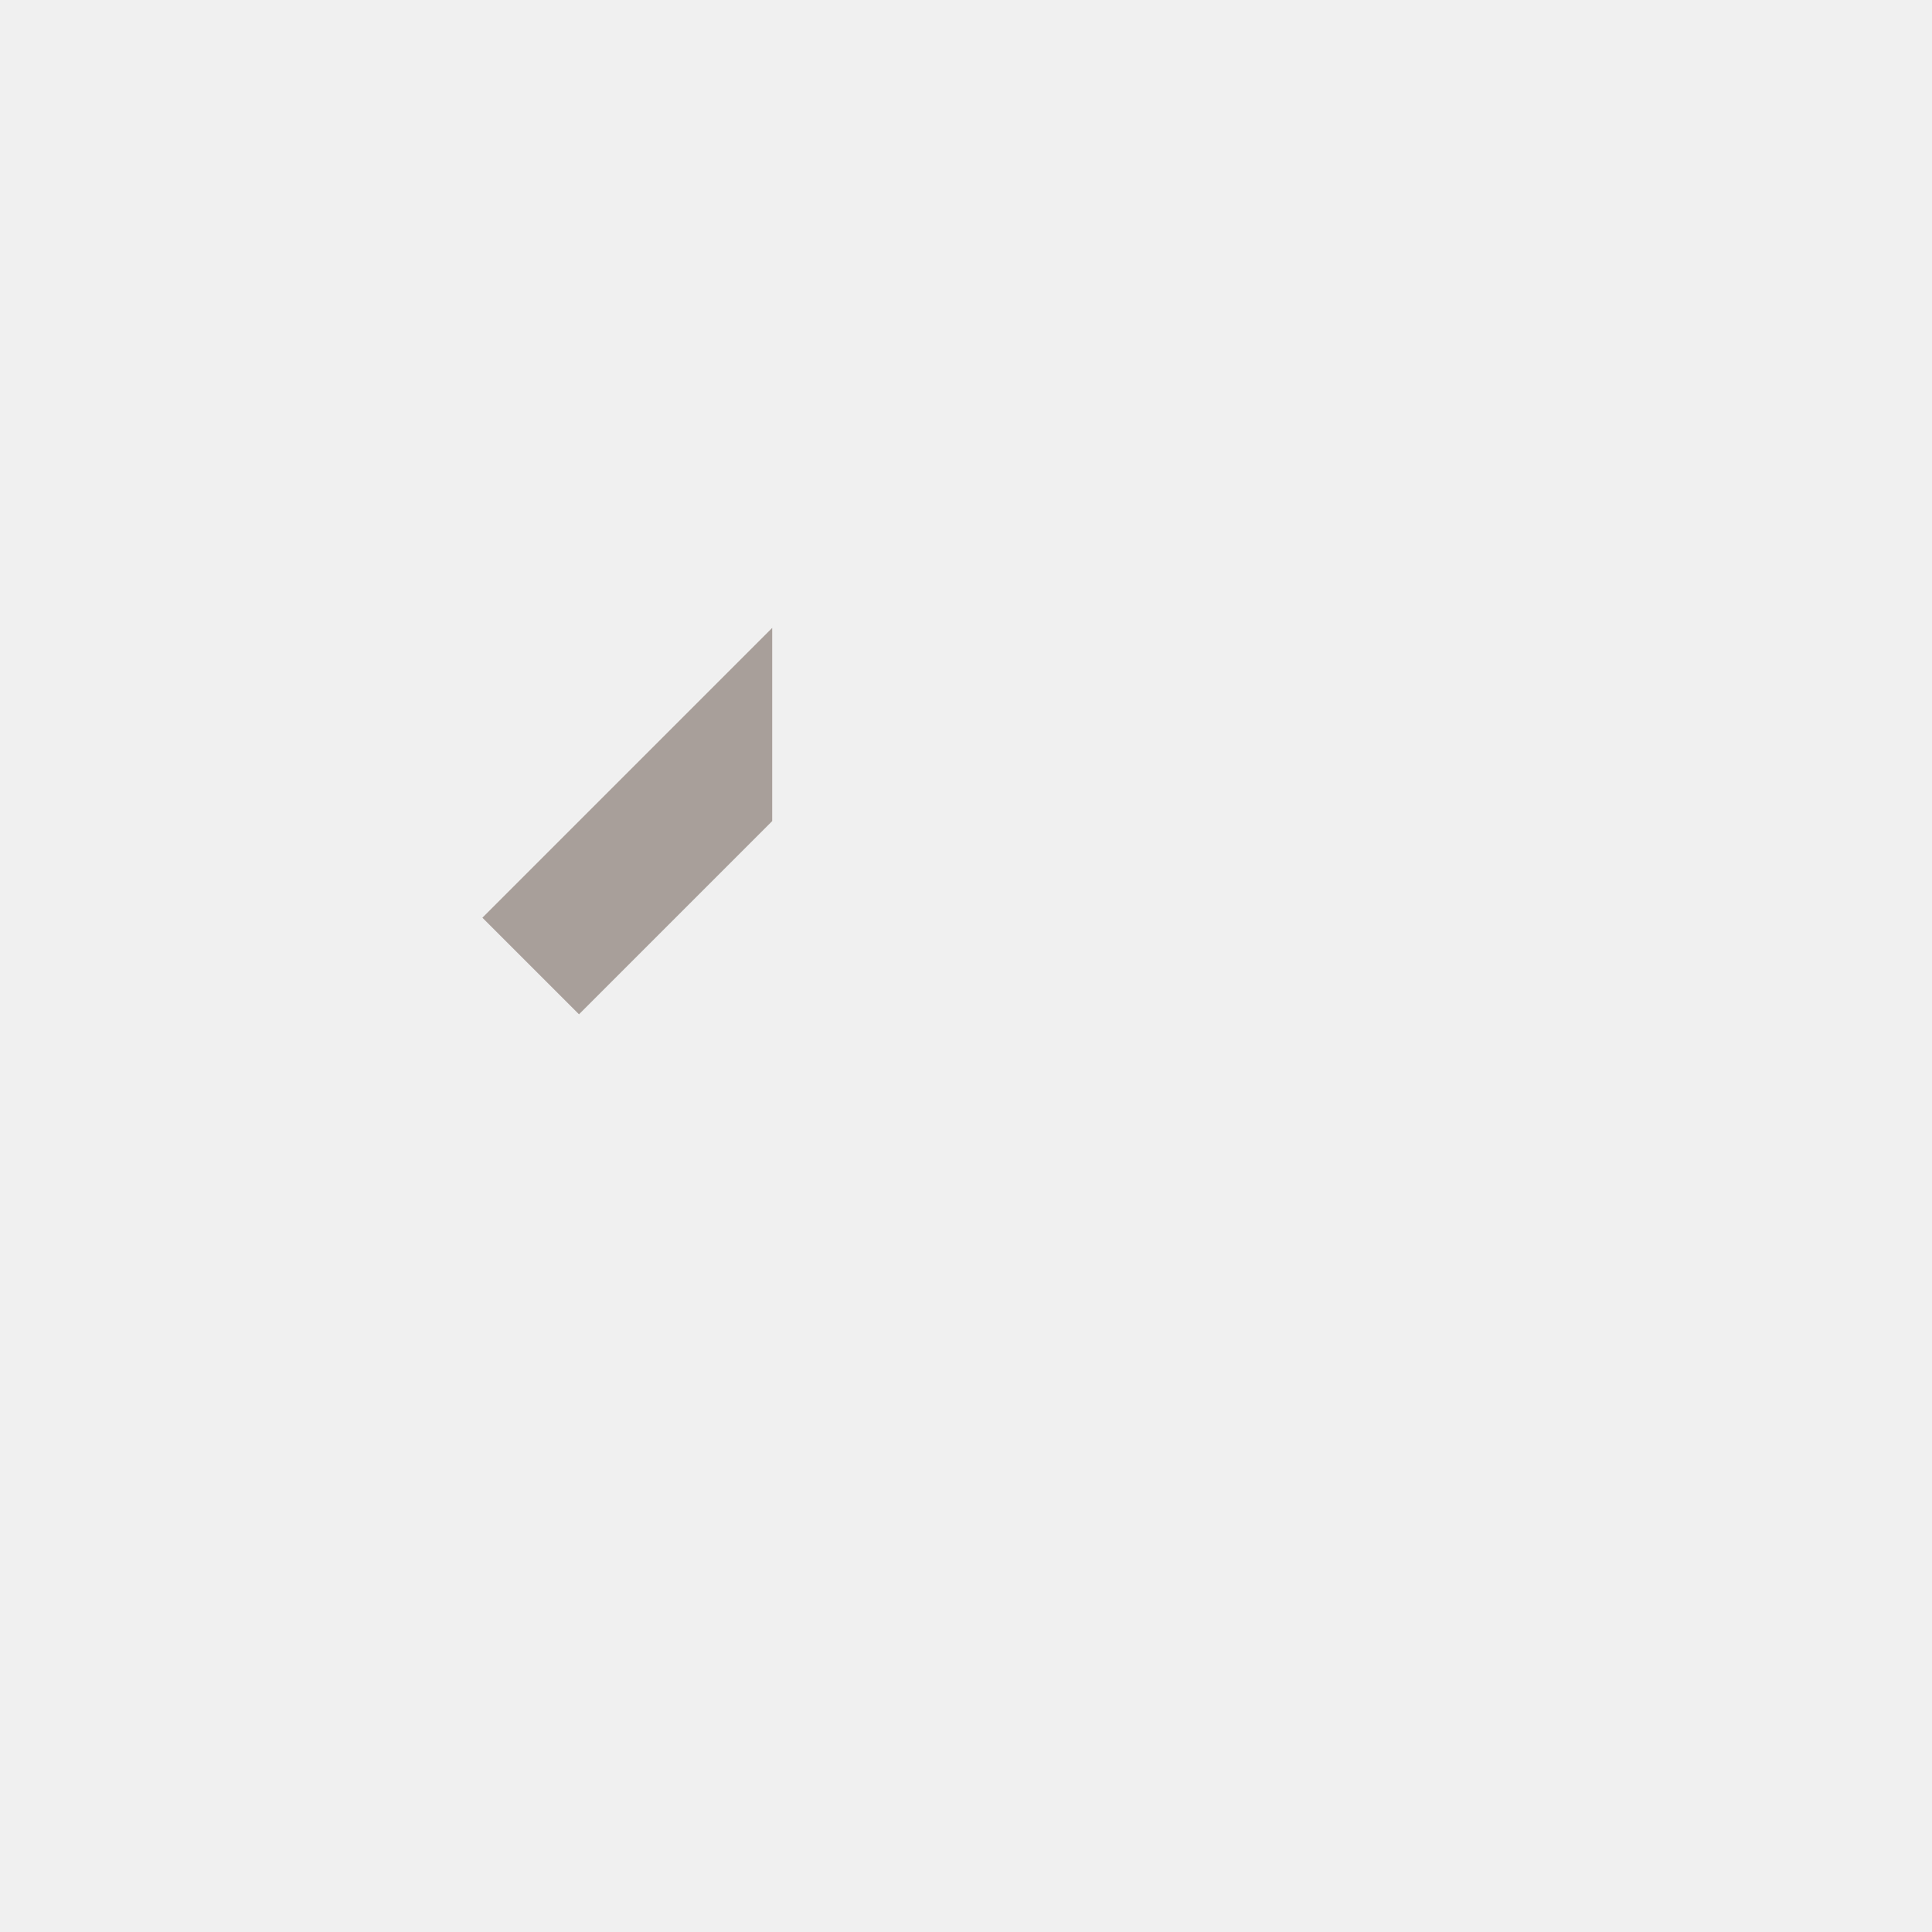
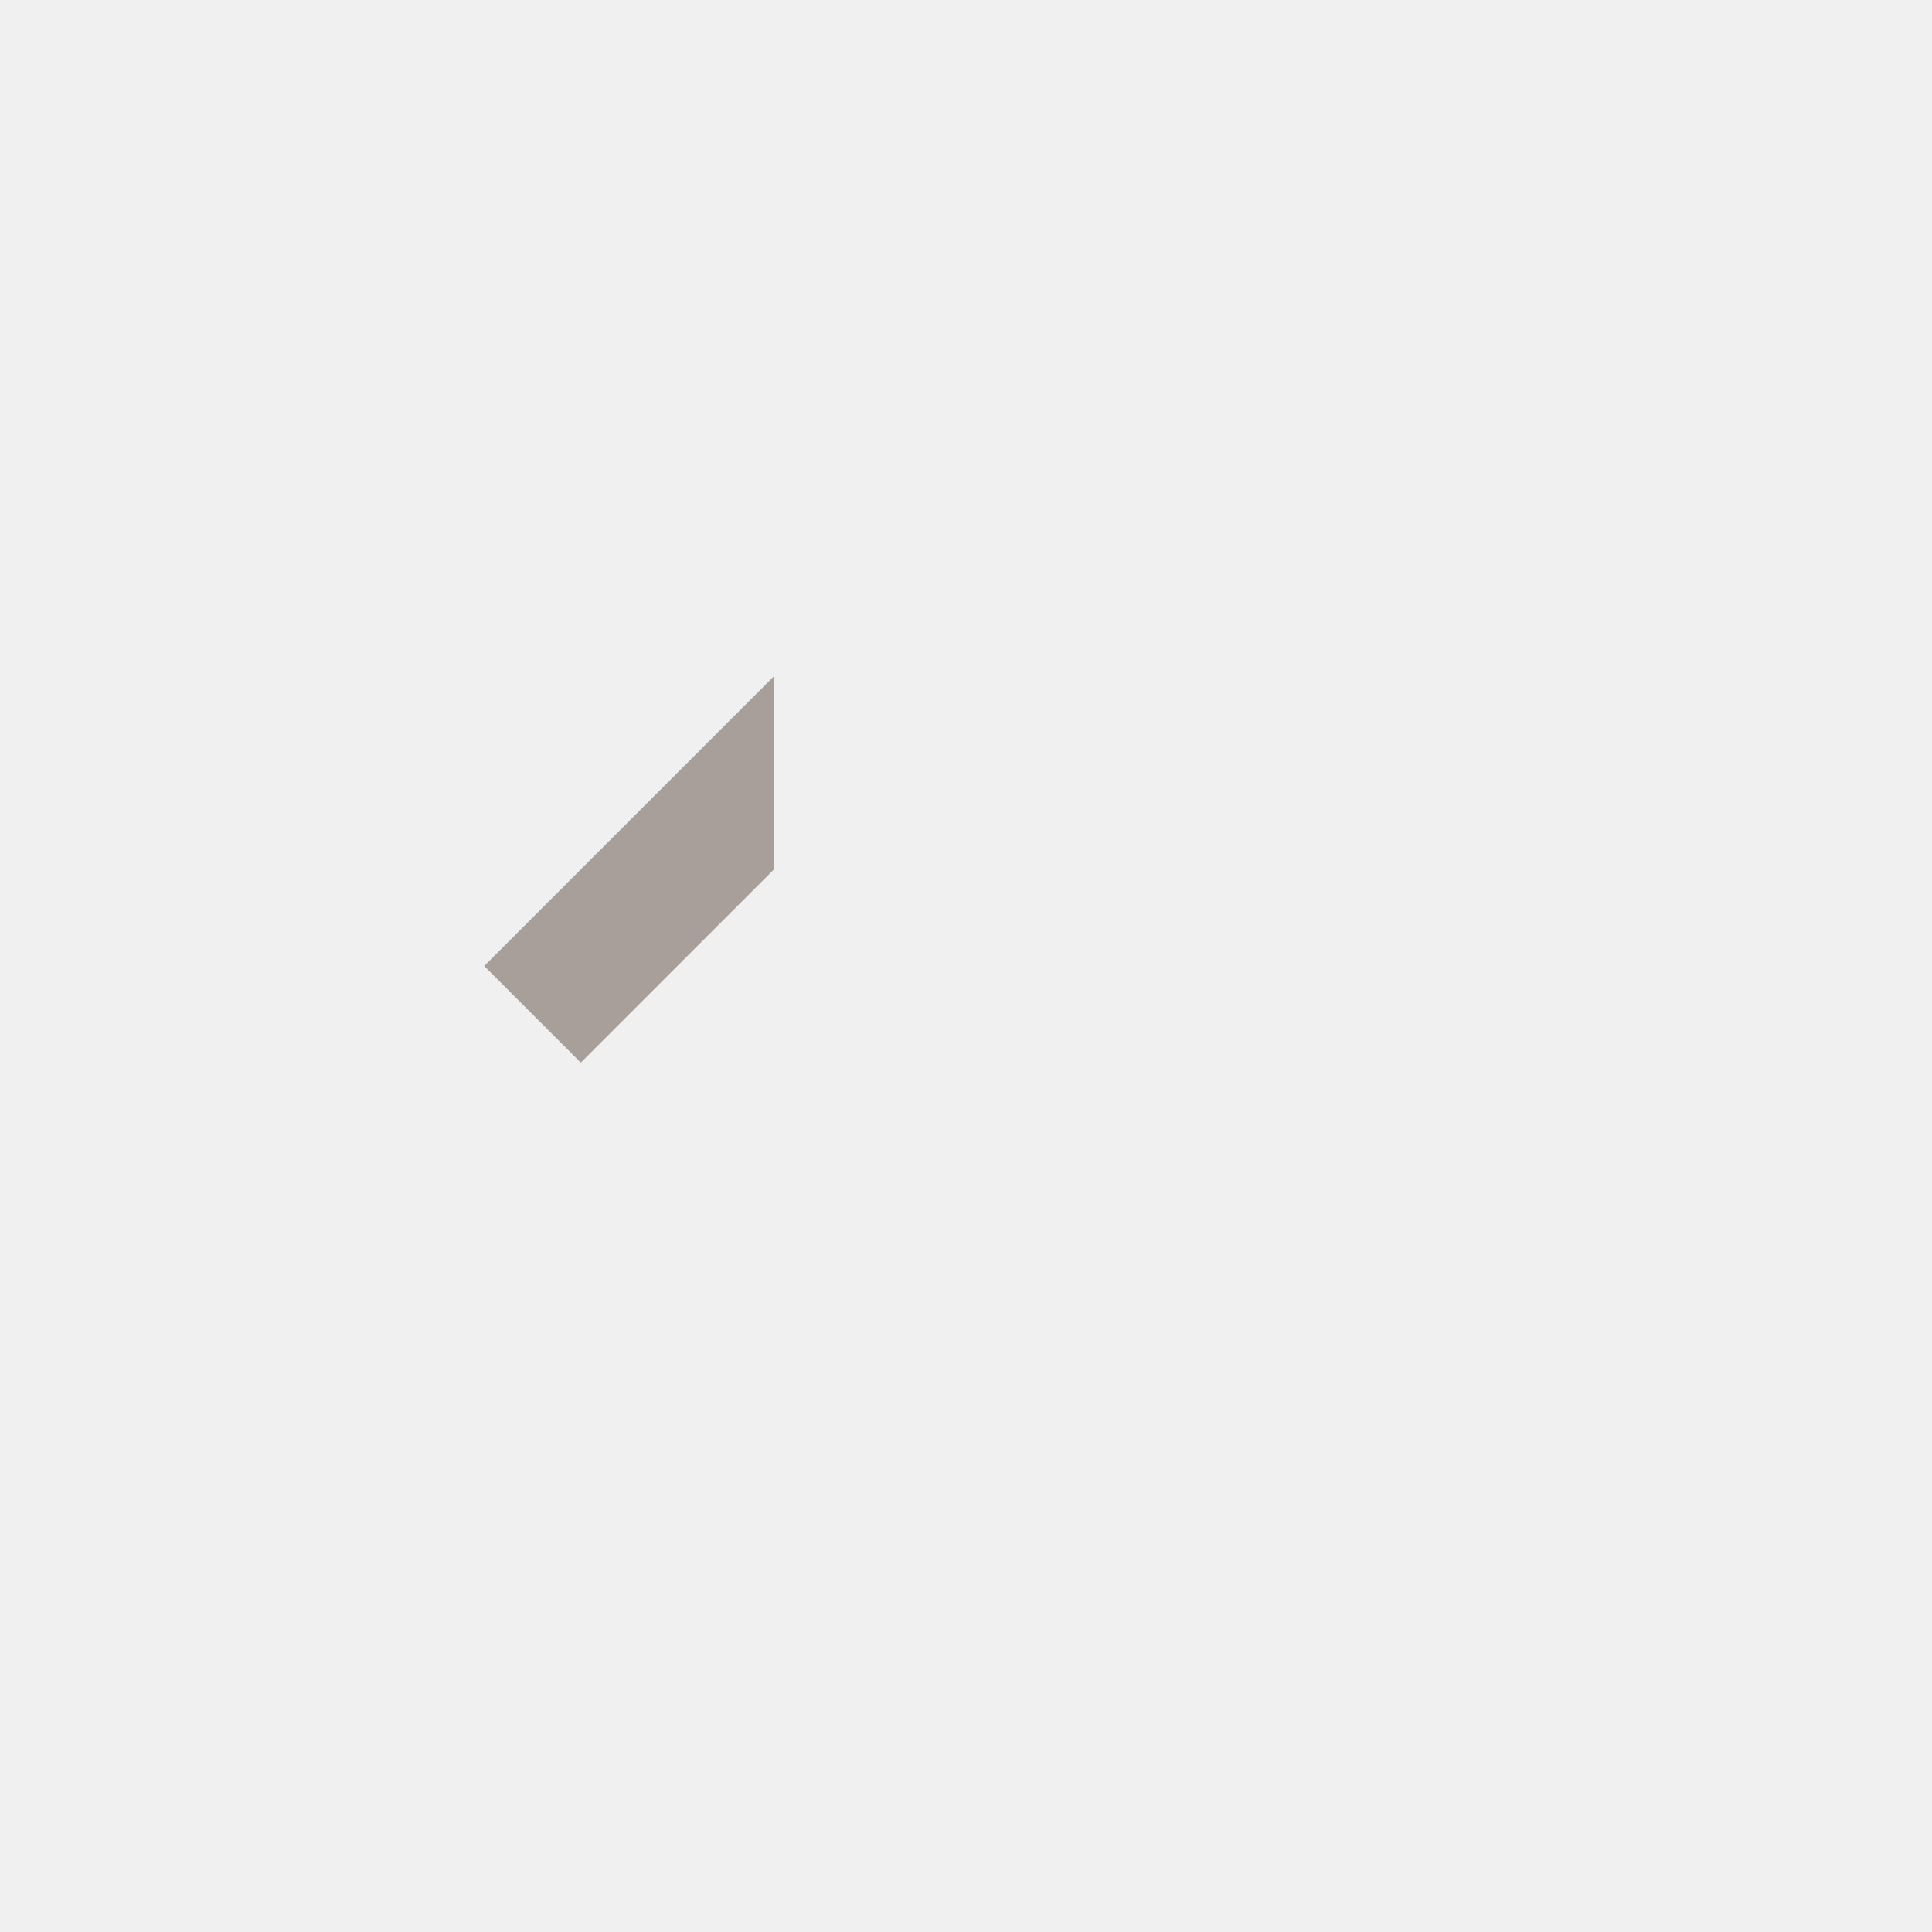
<svg xmlns="http://www.w3.org/2000/svg" id="Layer_1" data-name="Layer 1" viewBox="0 0 32 32">
+   <polygon points="12.02 12 11.22 12.8 10.42 13.6 9.62 14.4 8.82 15.2 8.02 16 8.82 16.8 9.62 17.6 10.42 16.8 11.22 16 12.02 15.2 12.82 14.4 12.82 13.6 12.82 12.8 12.82 12 12.82 11.2 12.02 12" fill="#a89f9a" />
  <line x2="32" fill="#fff" />
  <line x1="32" y1="32" y2="32" fill="#fff" />
-   <polygon points="11.99 11.2 11.19 12 10.39 12.8 9.59 13.6 8.79 14.4 7.99 15.2 8.79 16 9.59 16.8 10.39 16 11.19 15.2 11.99 14.4 12.79 13.6 12.79 12.8 12.79 12 12.79 11.2 12.79 10.4 11.99 11.2" fill="#a89f9a" />
</svg>
